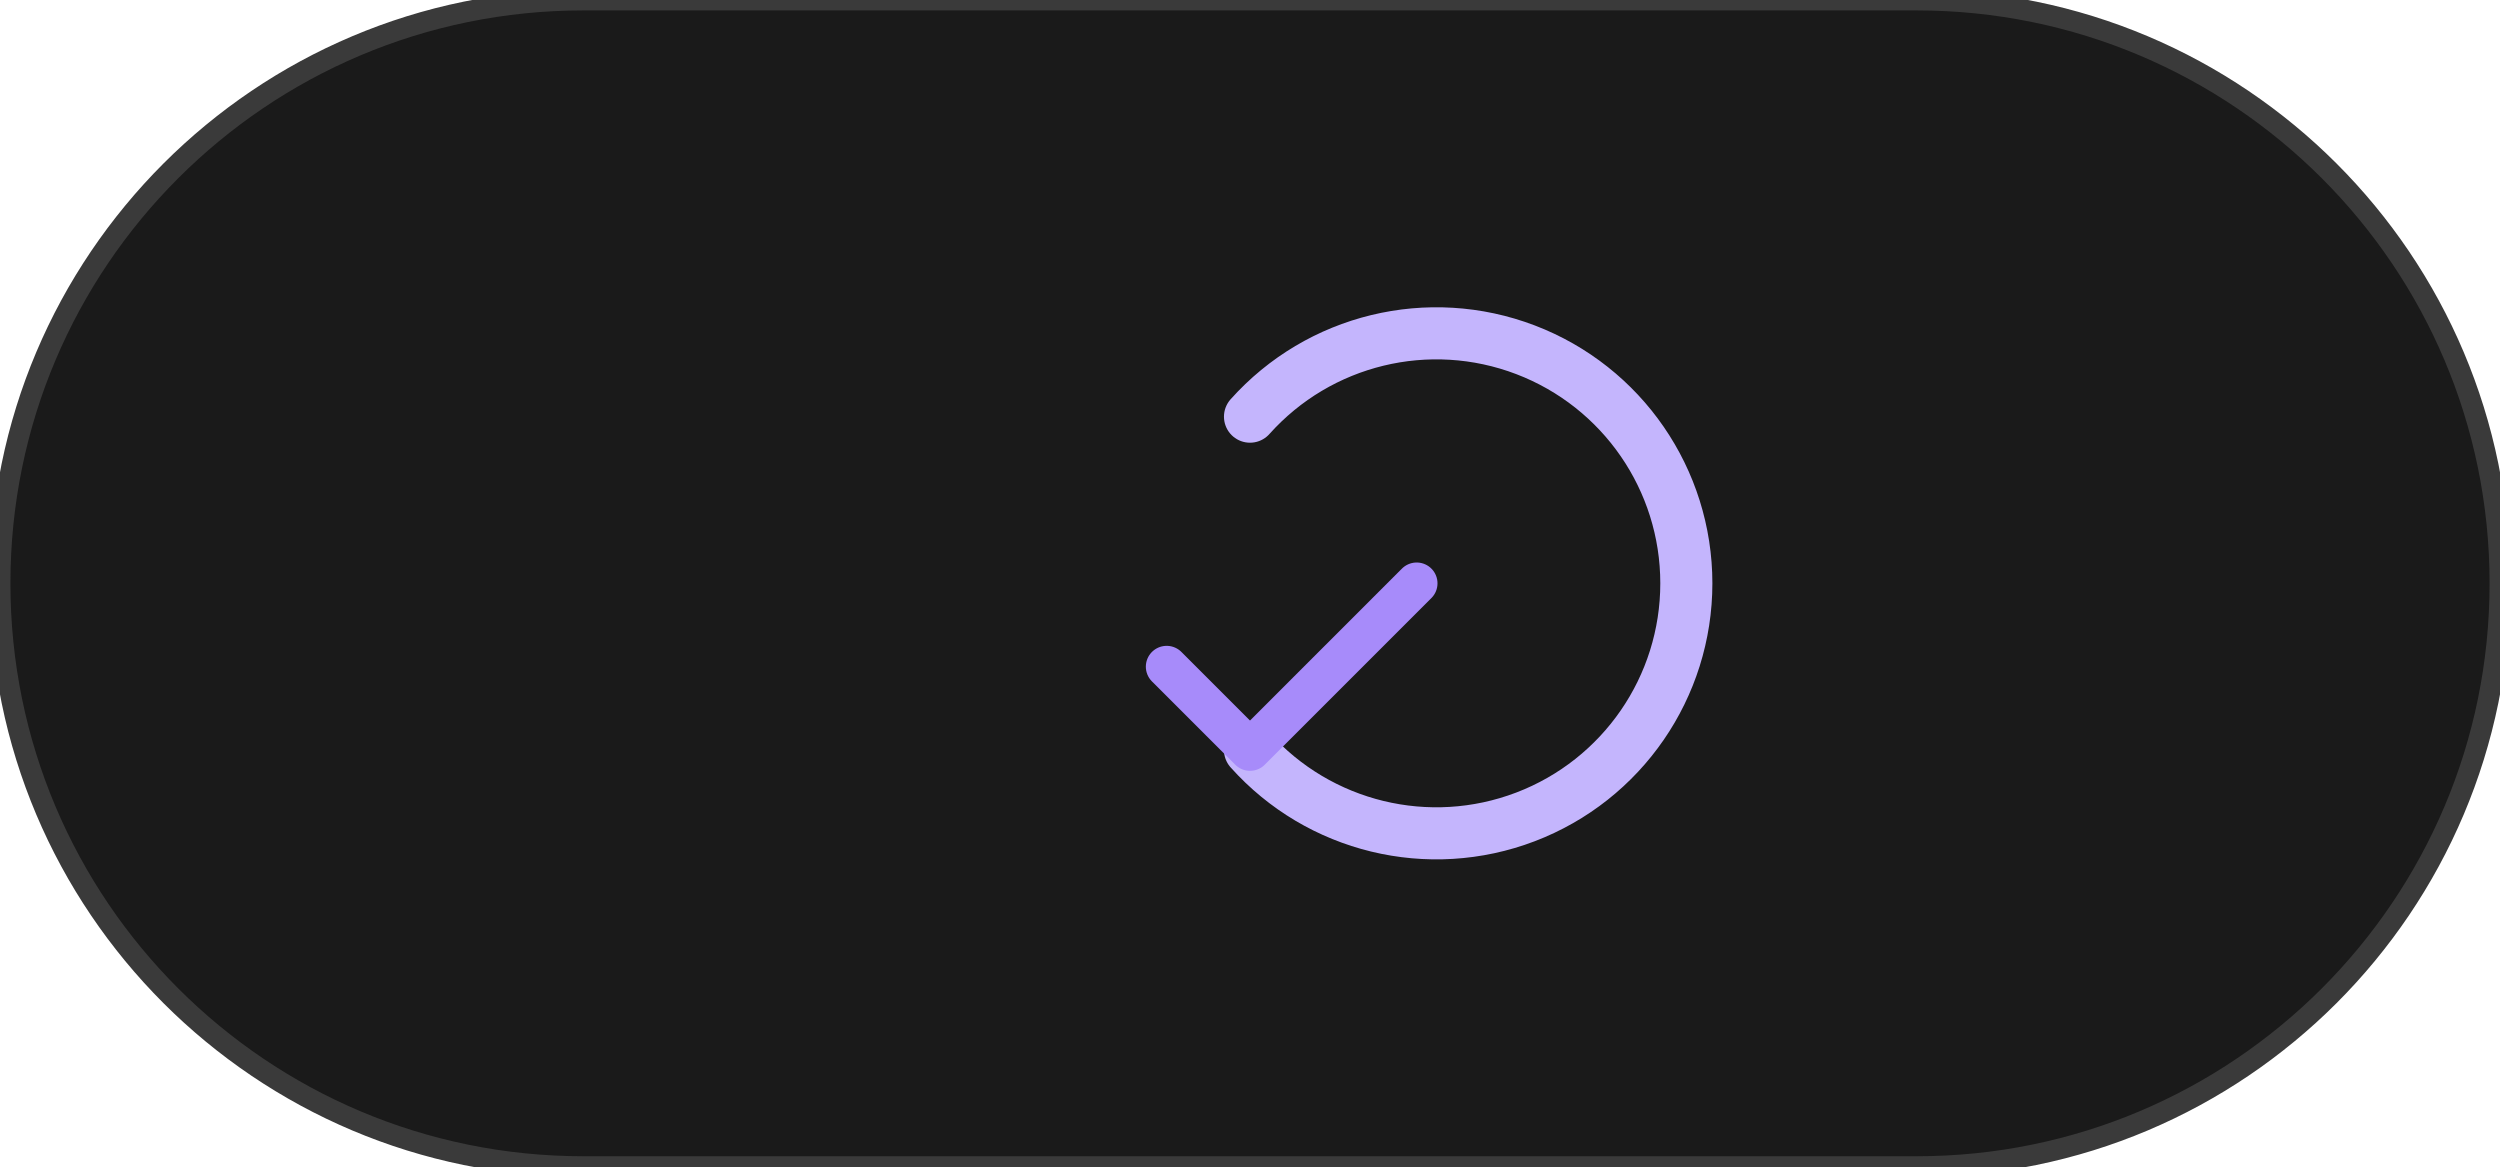
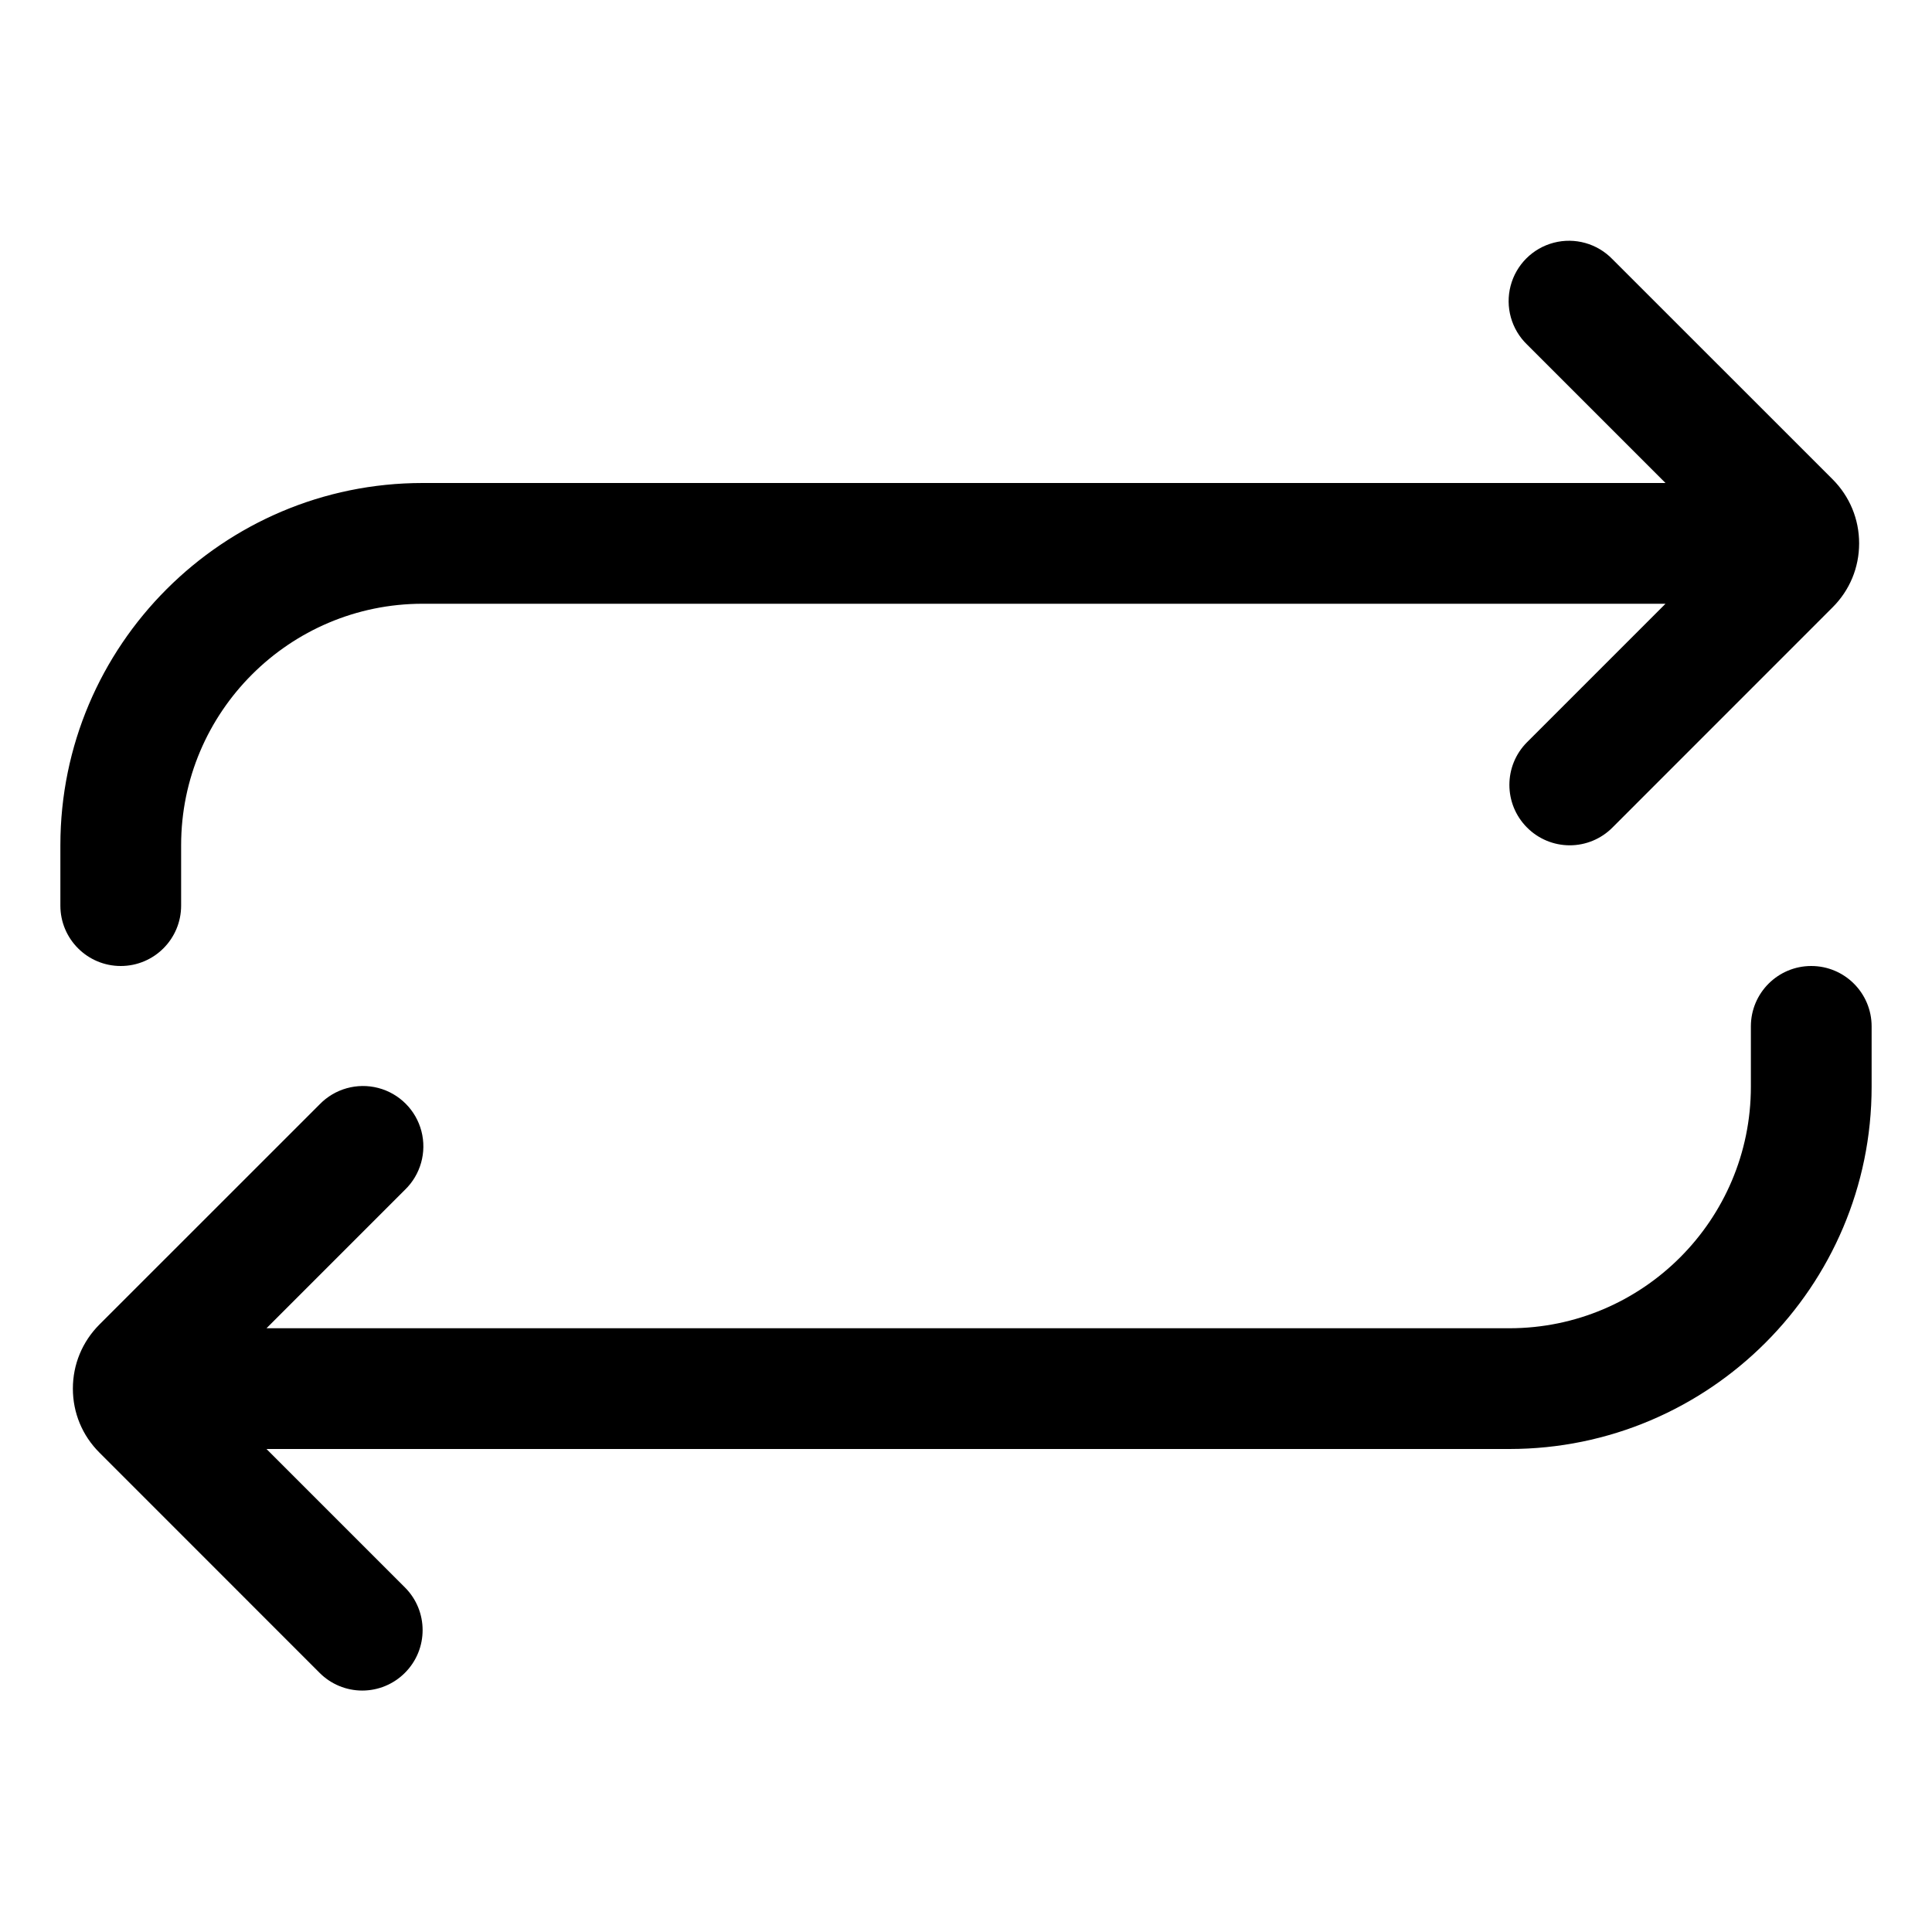
- <svg xmlns="http://www.w3.org/2000/svg" viewBox="0 0 120 56" role="img" aria-hidden="true">
-   <rect width="120" height="56" rx="28" fill="#1a1a1a" stroke="#3a3a3a" stroke-width="1" />
-   <path d="M60 20a12 12 0 1 1 0 16" fill="none" stroke="#c4b5fd" stroke-width="2.5" stroke-linecap="round" />
-   <path d="M56 32l4 4 8-8" fill="none" stroke="#a78bfa" stroke-width="2" stroke-linecap="round" stroke-linejoin="round" />
+ <svg xmlns="http://www.w3.org/2000/svg" viewBox="0 0 32 32" fill="currentColor">
+   <path d="M1 15v-1c0-3.309 2.691-6 6-6h20.586l-2.293-2.293a1 1 0 1 1 1.414-1.414l3.647 3.646c.283.284.439.66.439 1.061s-.156.777-.44 1.06l-3.646 3.647a.997.997 0 0 1-1.414 0 1 1 0 0 1 0-1.414L27.586 10H7c-2.206 0-4 1.794-4 4v1a1 1 0 1 1-2 0Zm29 1a1 1 0 0 0-1 1v1c0 2.206-1.794 4-4 4H4.414l2.293-2.293a1 1 0 1 0-1.414-1.414l-3.647 3.646c-.283.284-.439.66-.439 1.061s.156.777.44 1.06l3.646 3.647a.997.997 0 0 0 1.414 0 1 1 0 0 0 0-1.414L4.414 24H25c3.309 0 6-2.691 6-6v-1a1 1 0 0 0-1-1Z" />
</svg>
